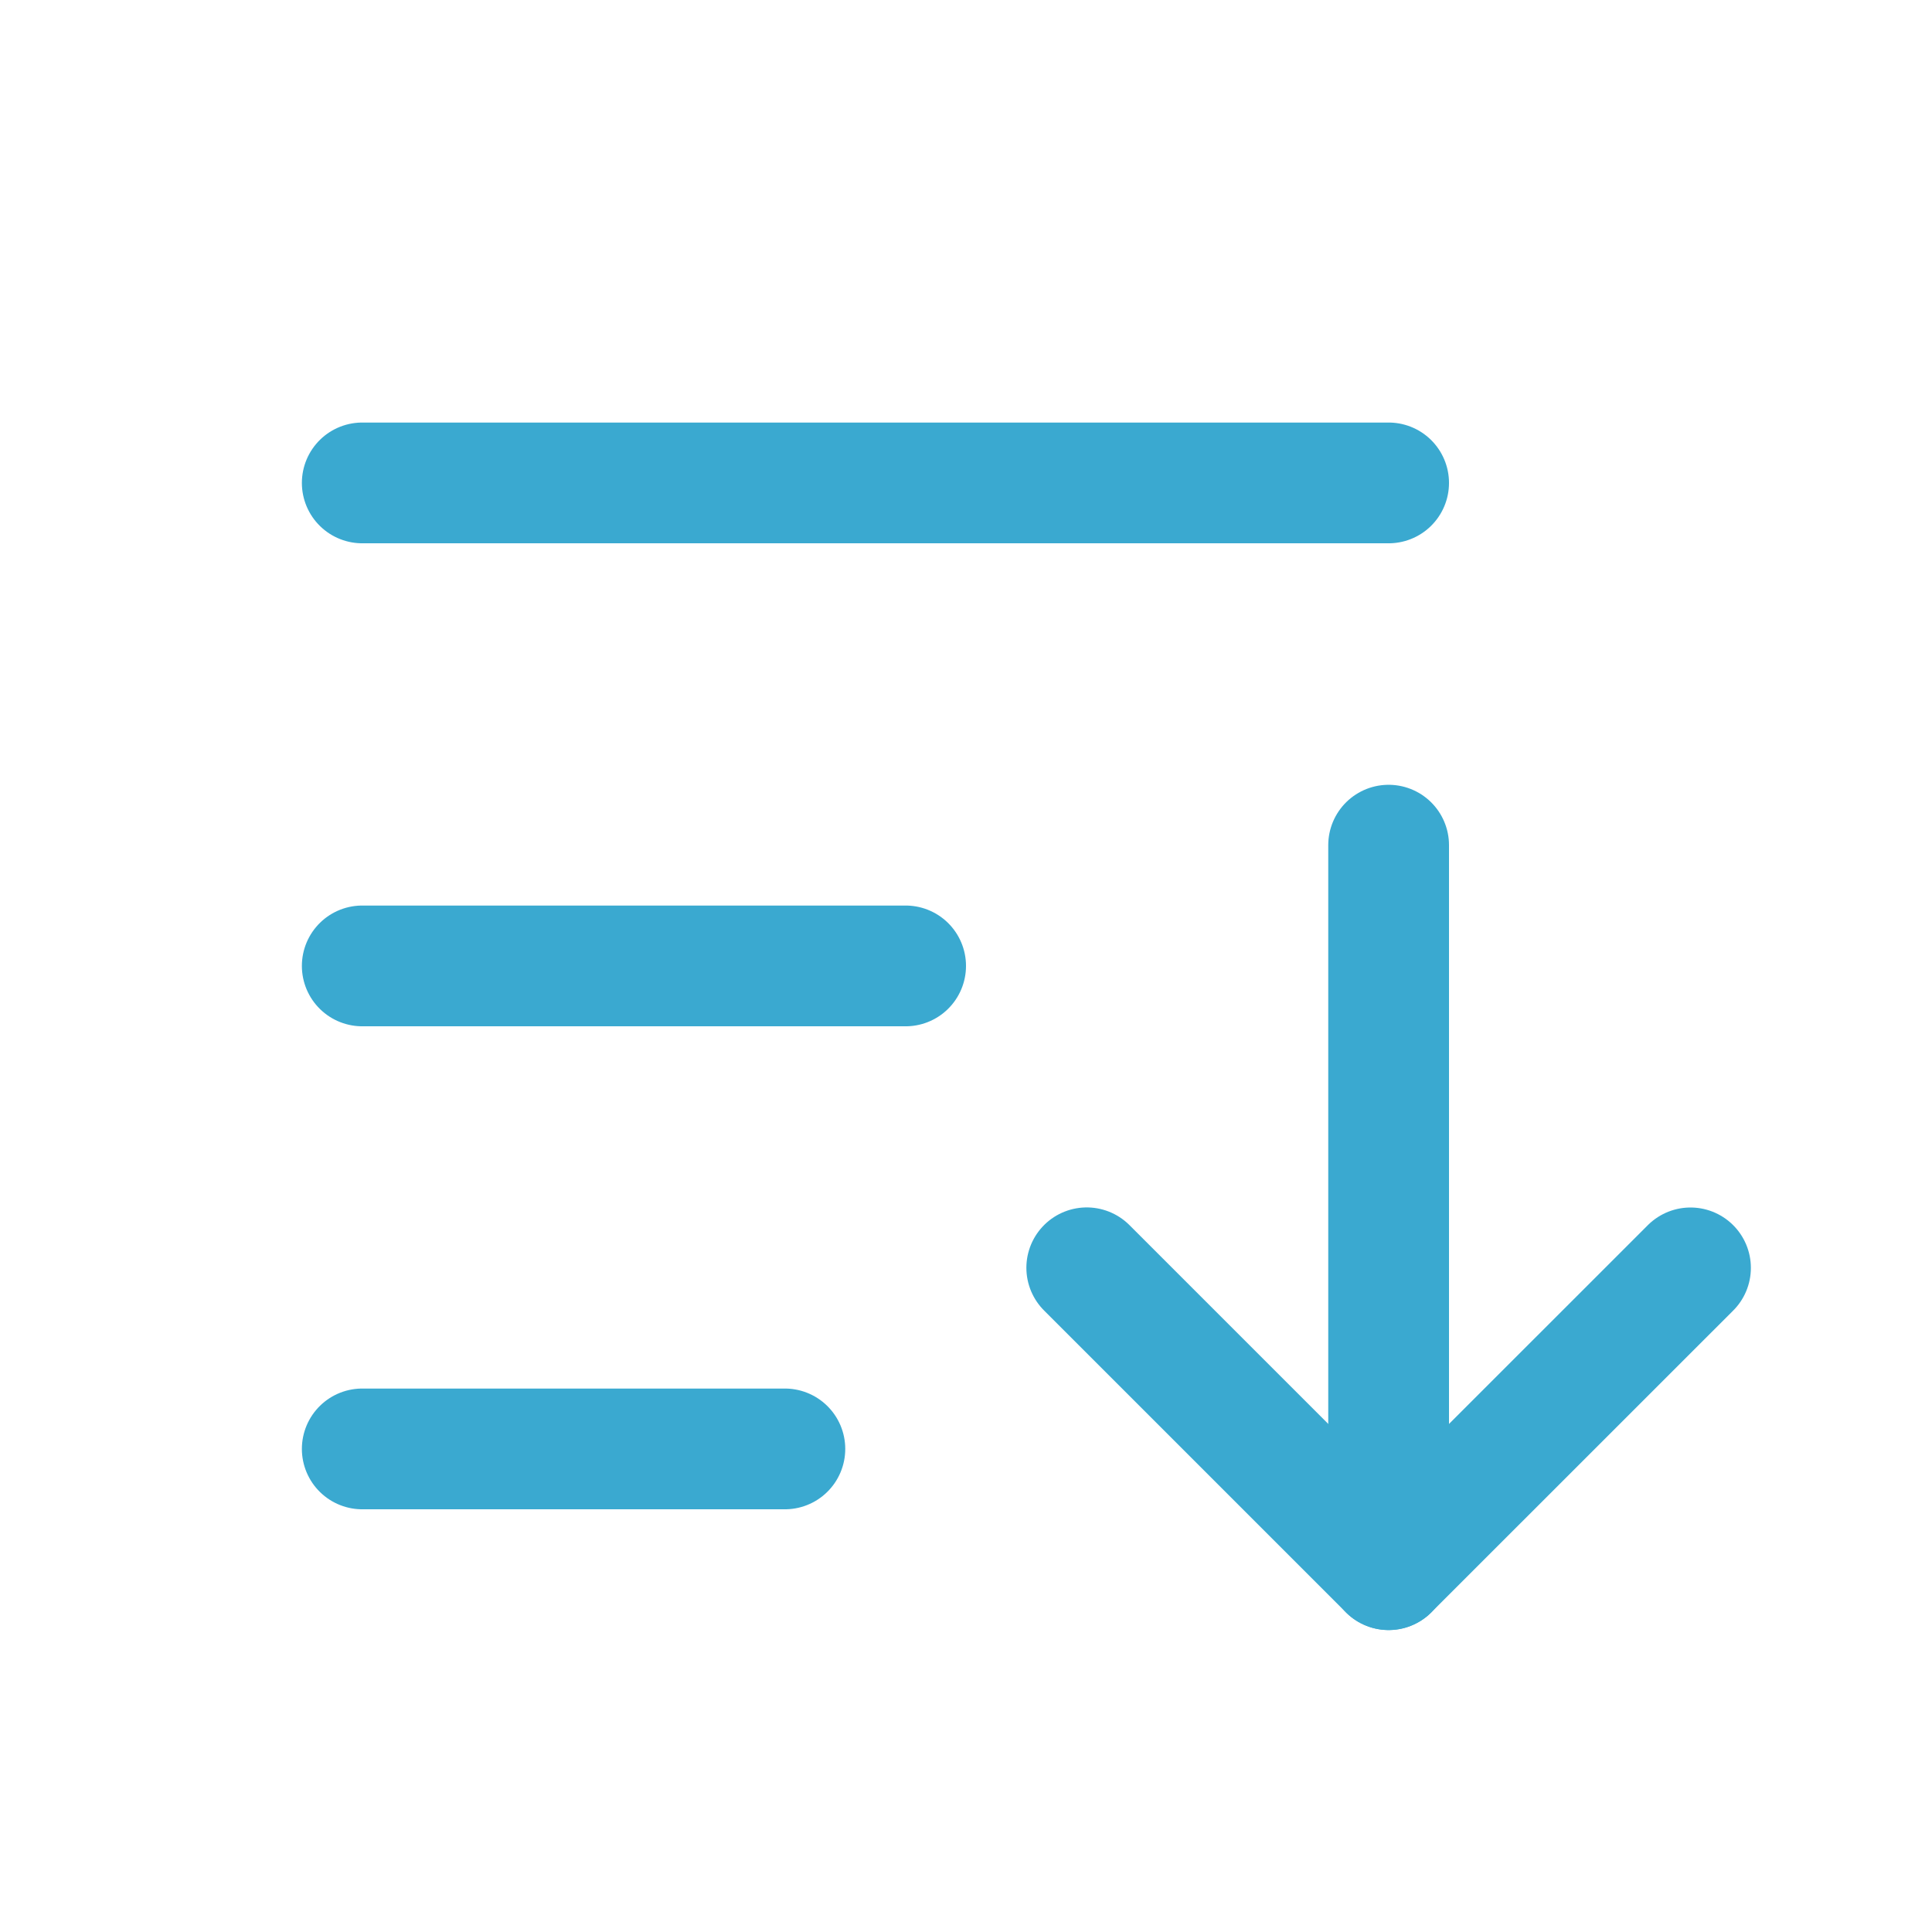
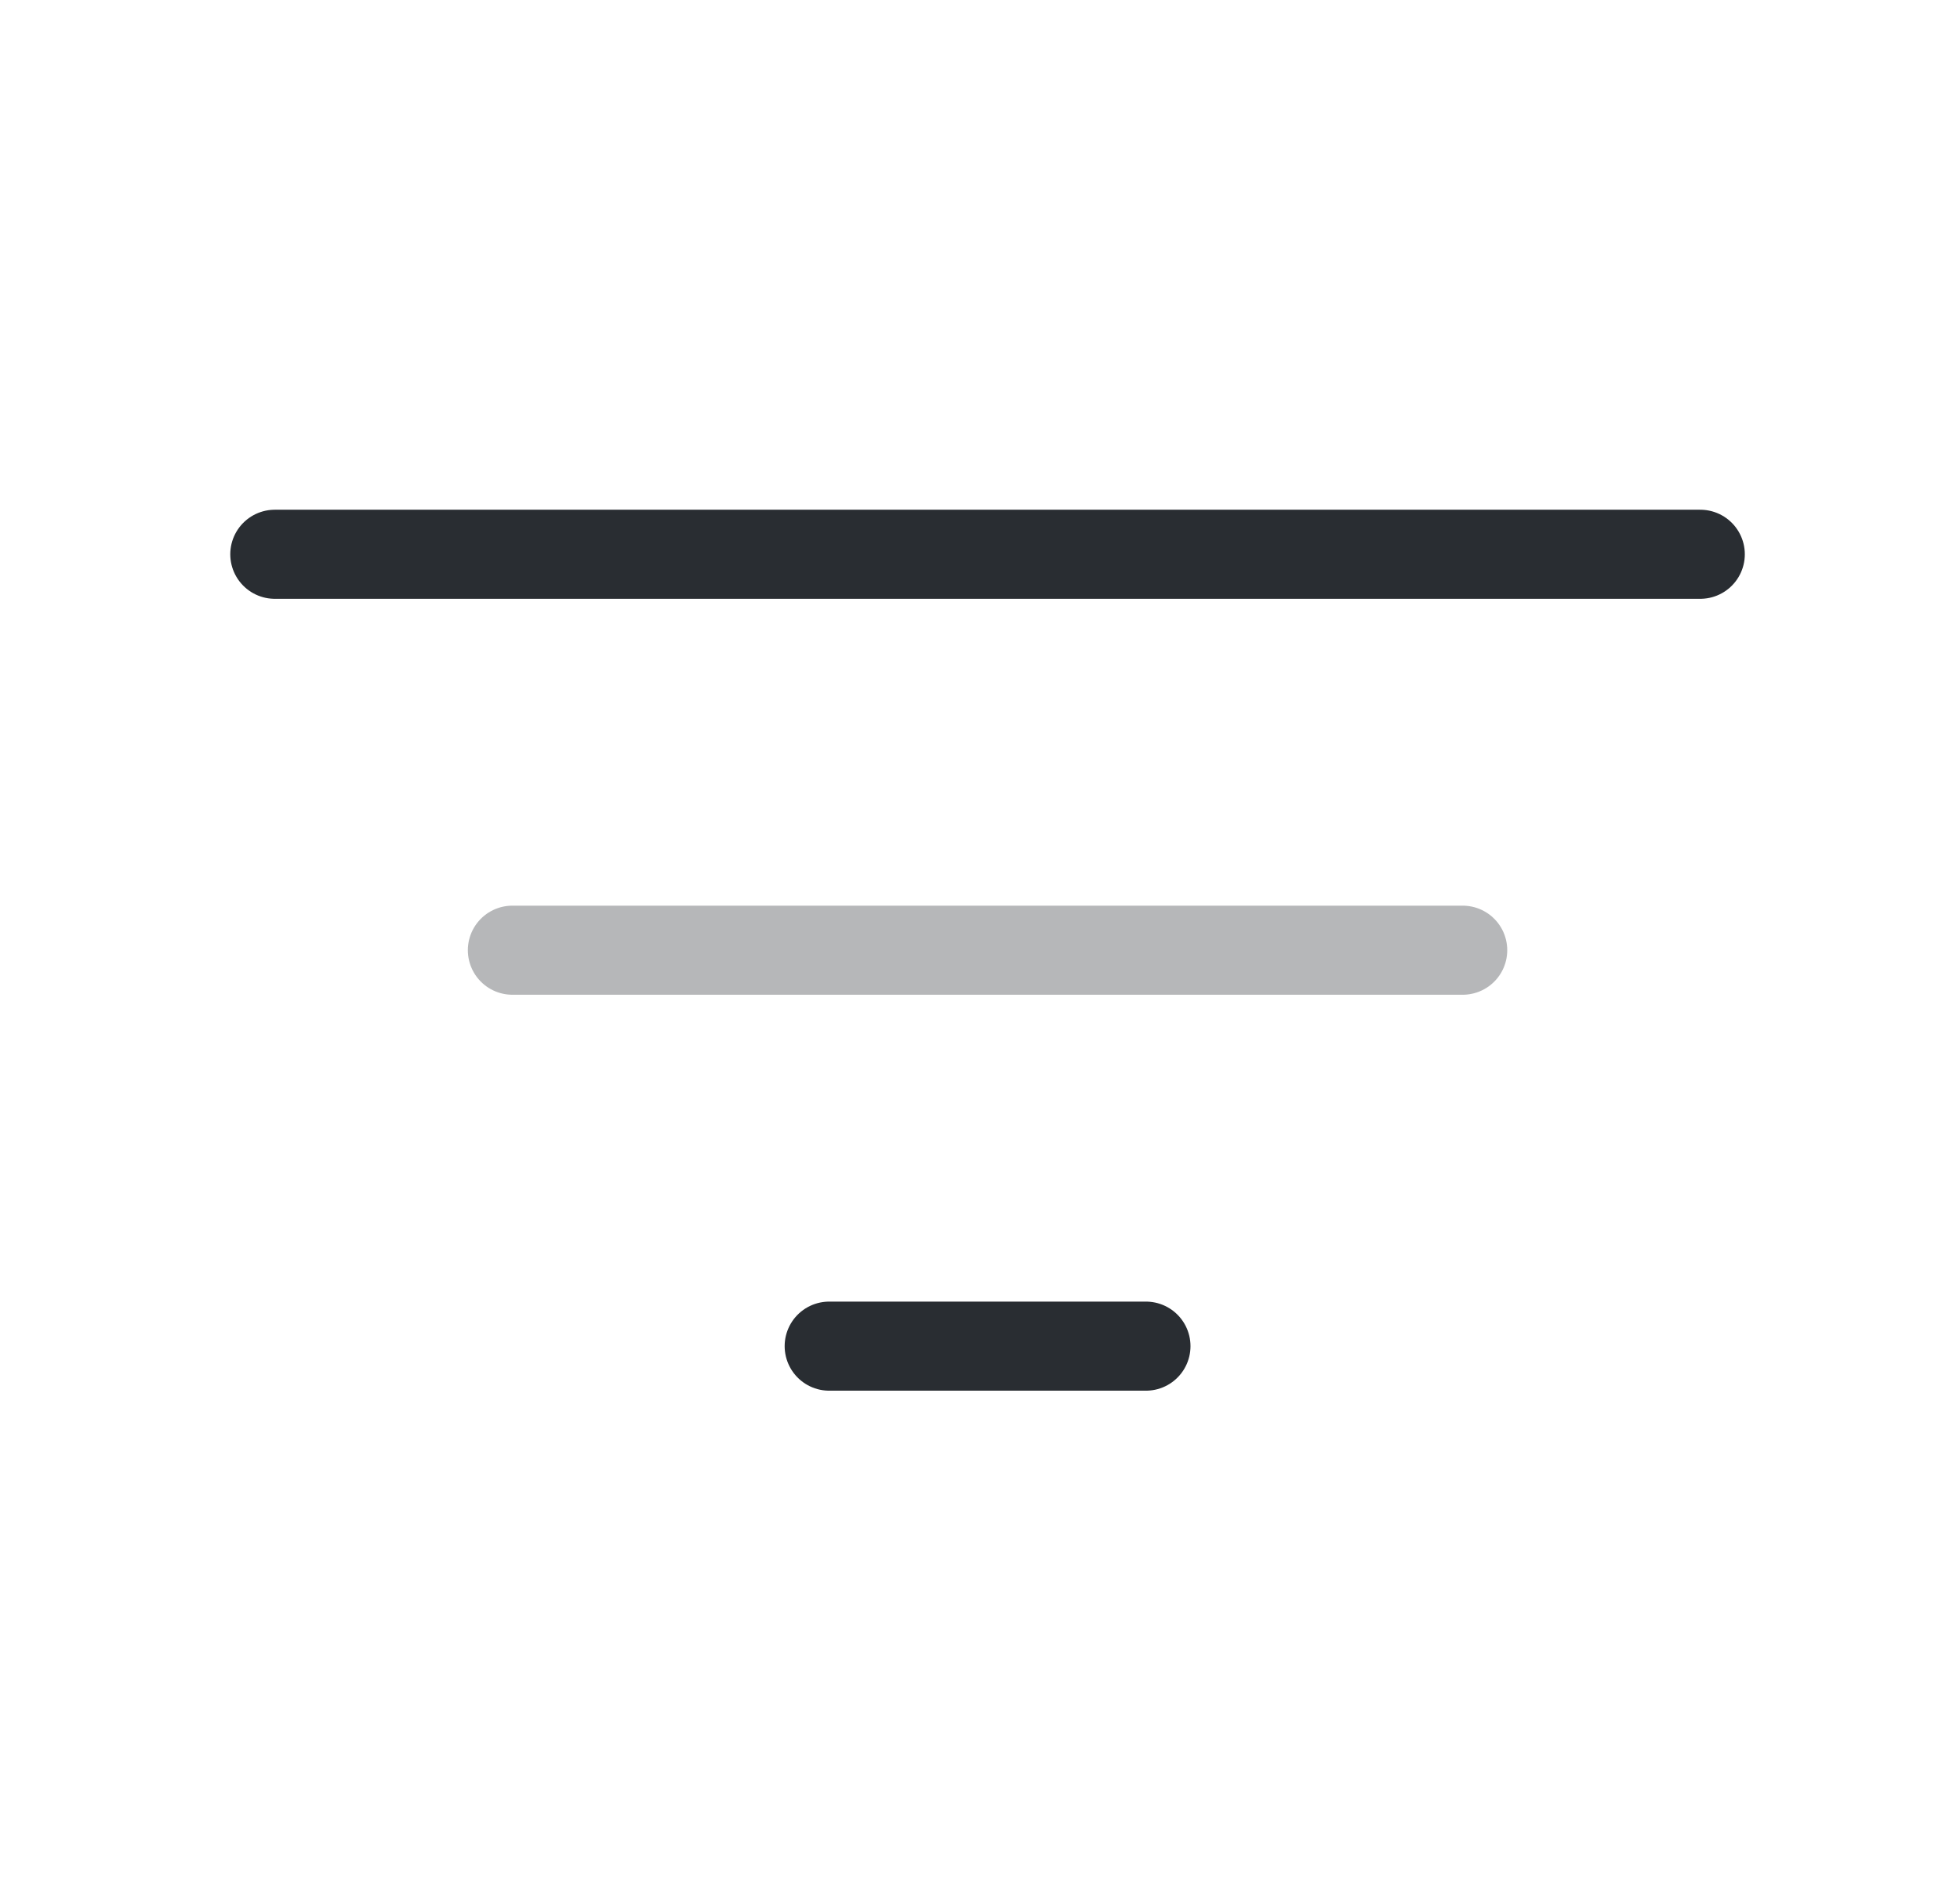
- <svg xmlns="http://www.w3.org/2000/svg" width="24" height="24" viewBox="0 0 24 24" fill="none">
-   <path d="M13.5 15.749L17.25 19.499L21 15.75" stroke="#3AA9D0" stroke-width="1.5" stroke-linecap="round" stroke-linejoin="round" />
-   <path d="M17.25 10.499V19.499" stroke="#3AA9D0" stroke-width="1.5" stroke-linecap="round" stroke-linejoin="round" />
-   <path d="M4.5 11.999H11.25" stroke="#3AA9D0" stroke-width="1.5" stroke-linecap="round" stroke-linejoin="round" />
-   <path d="M4.5 5.999H17.25" stroke="#3AA9D0" stroke-width="1.5" stroke-linecap="round" stroke-linejoin="round" />
-   <path d="M4.5 17.999H9.75" stroke="#3AA9D0" stroke-width="1.5" stroke-linecap="round" stroke-linejoin="round" />
+ <svg xmlns="http://www.w3.org/2000/svg" width="33" height="32" viewBox="0 0 33 32" fill="none">
+   <path d="M4.627 9.333H28.627" stroke="#292D32" stroke-width="1.5" stroke-linecap="round" />
+   <path opacity="0.34" d="M8.627 16H24.627" stroke="#292D32" stroke-width="1.5" stroke-linecap="round" />
+   <path d="M13.961 22.667H19.294" stroke="#292D32" stroke-width="1.5" stroke-linecap="round" />
</svg>
